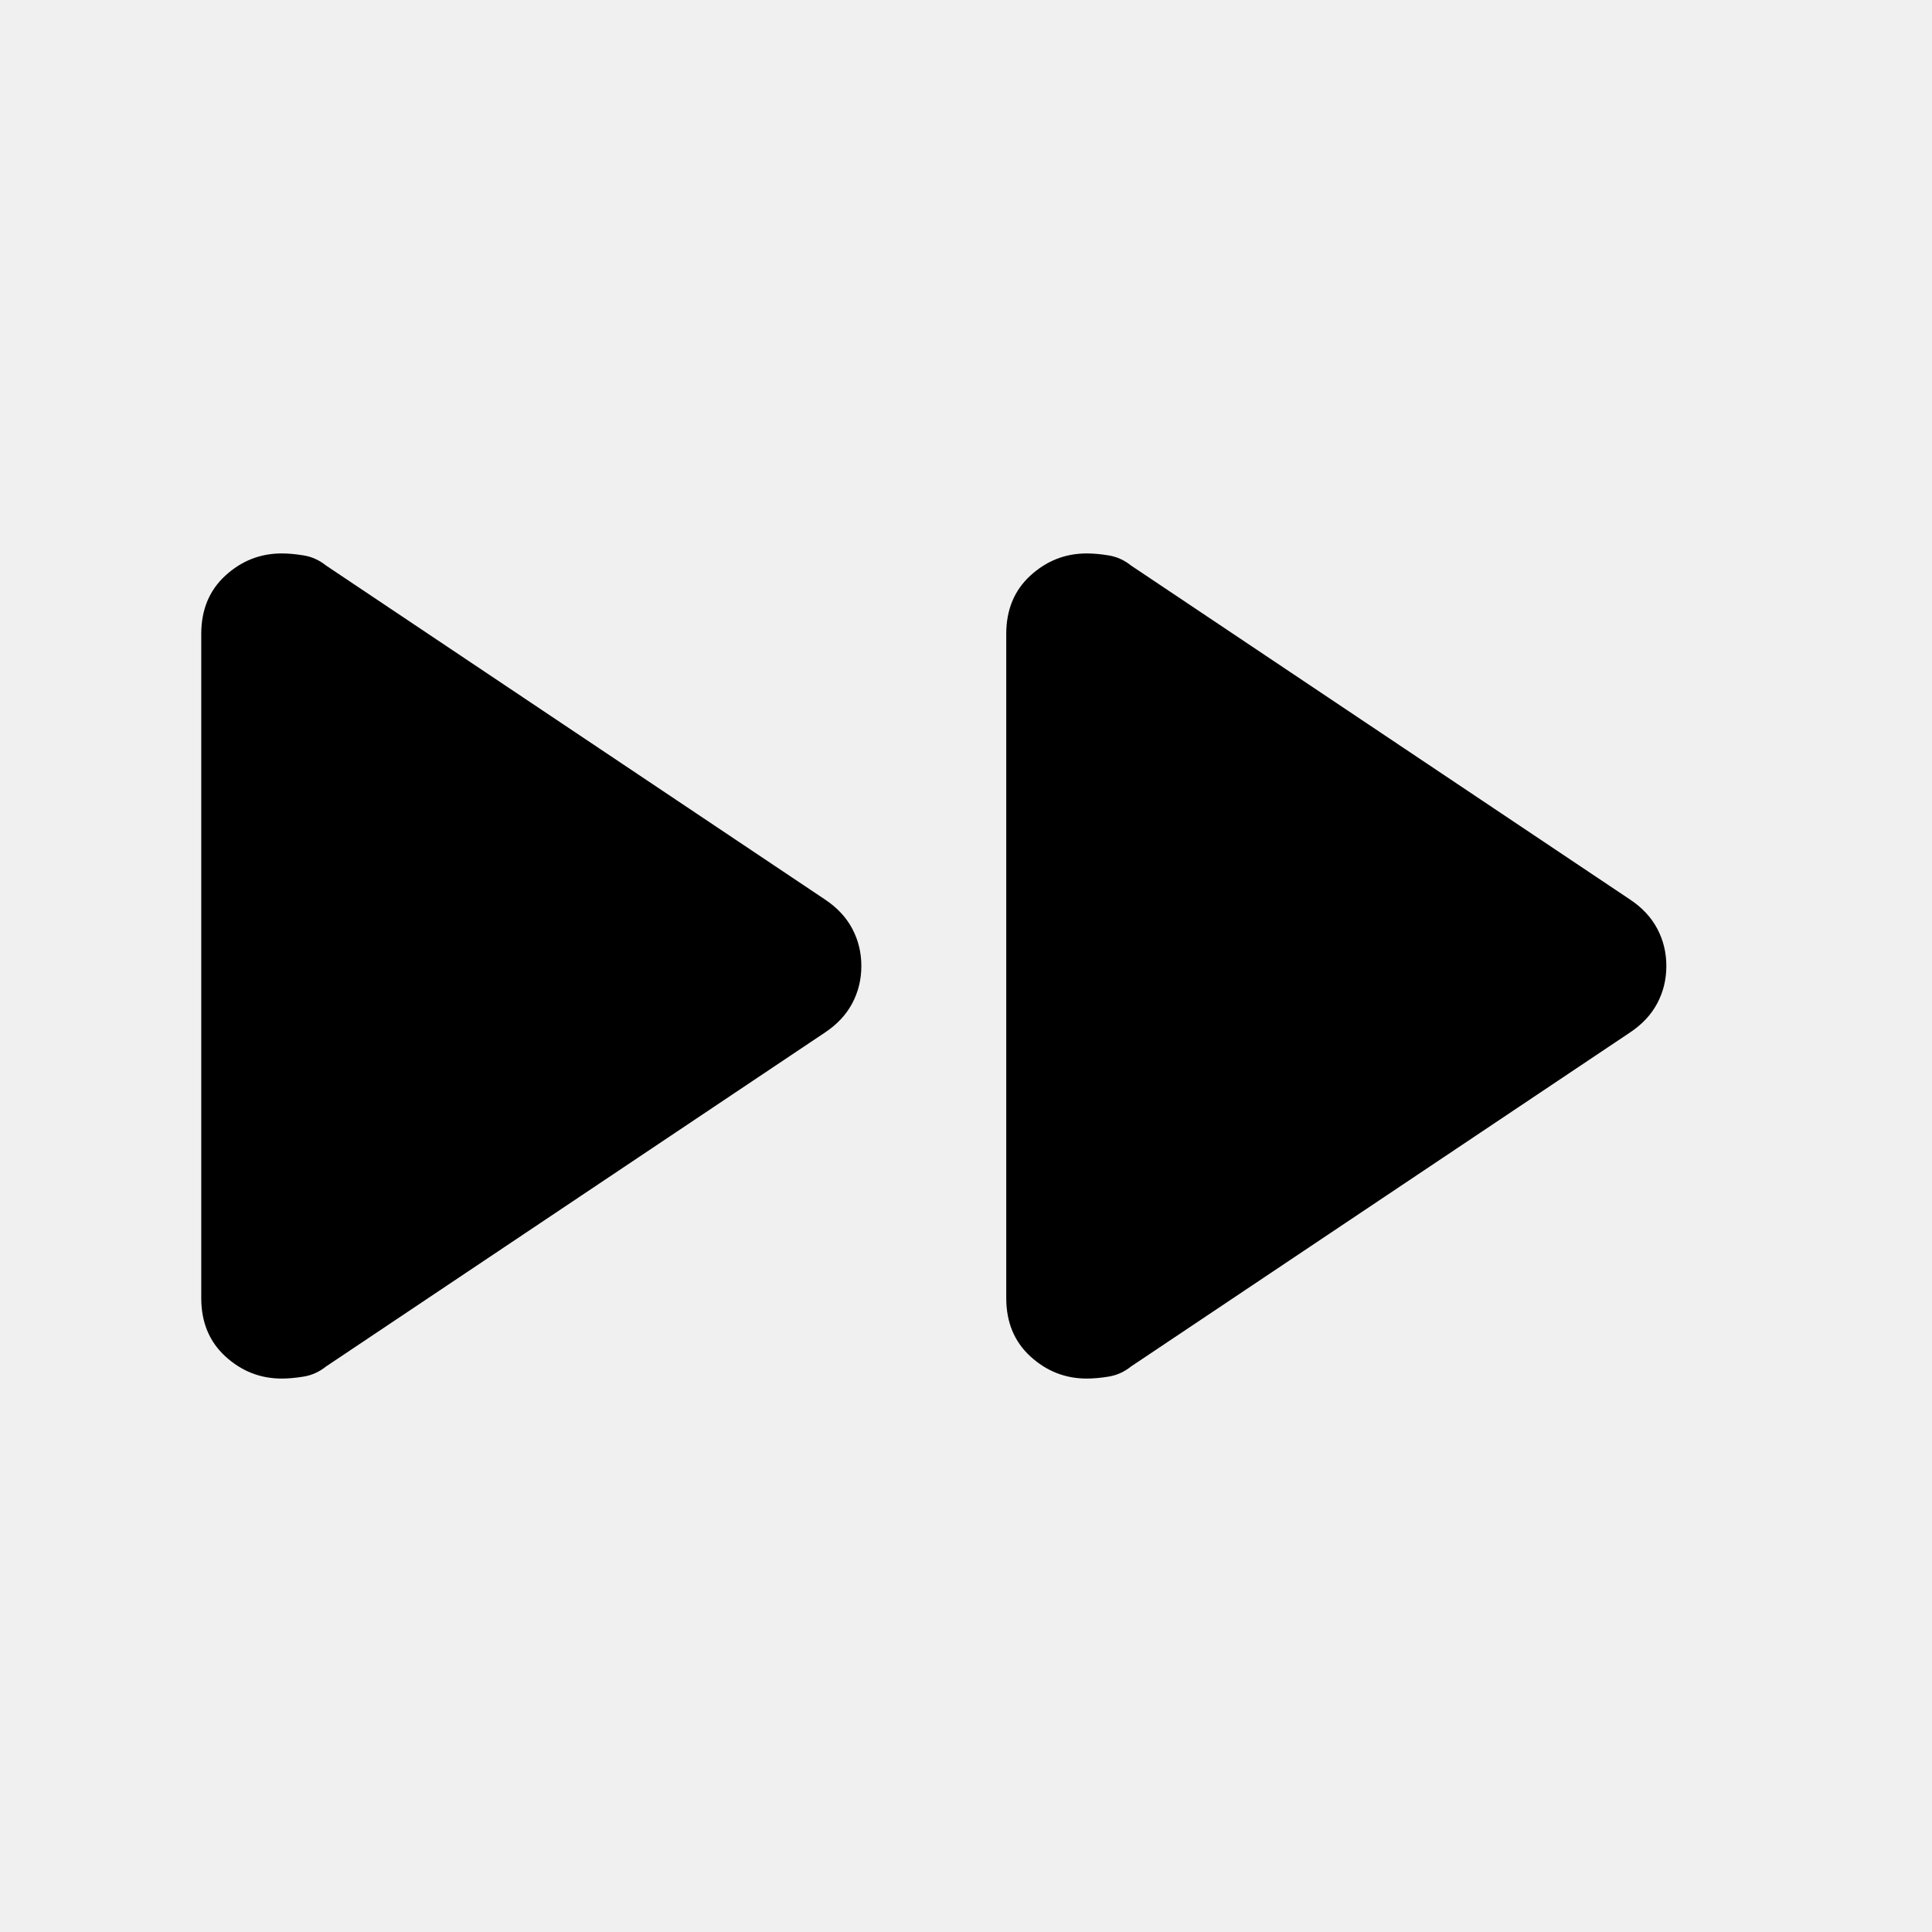
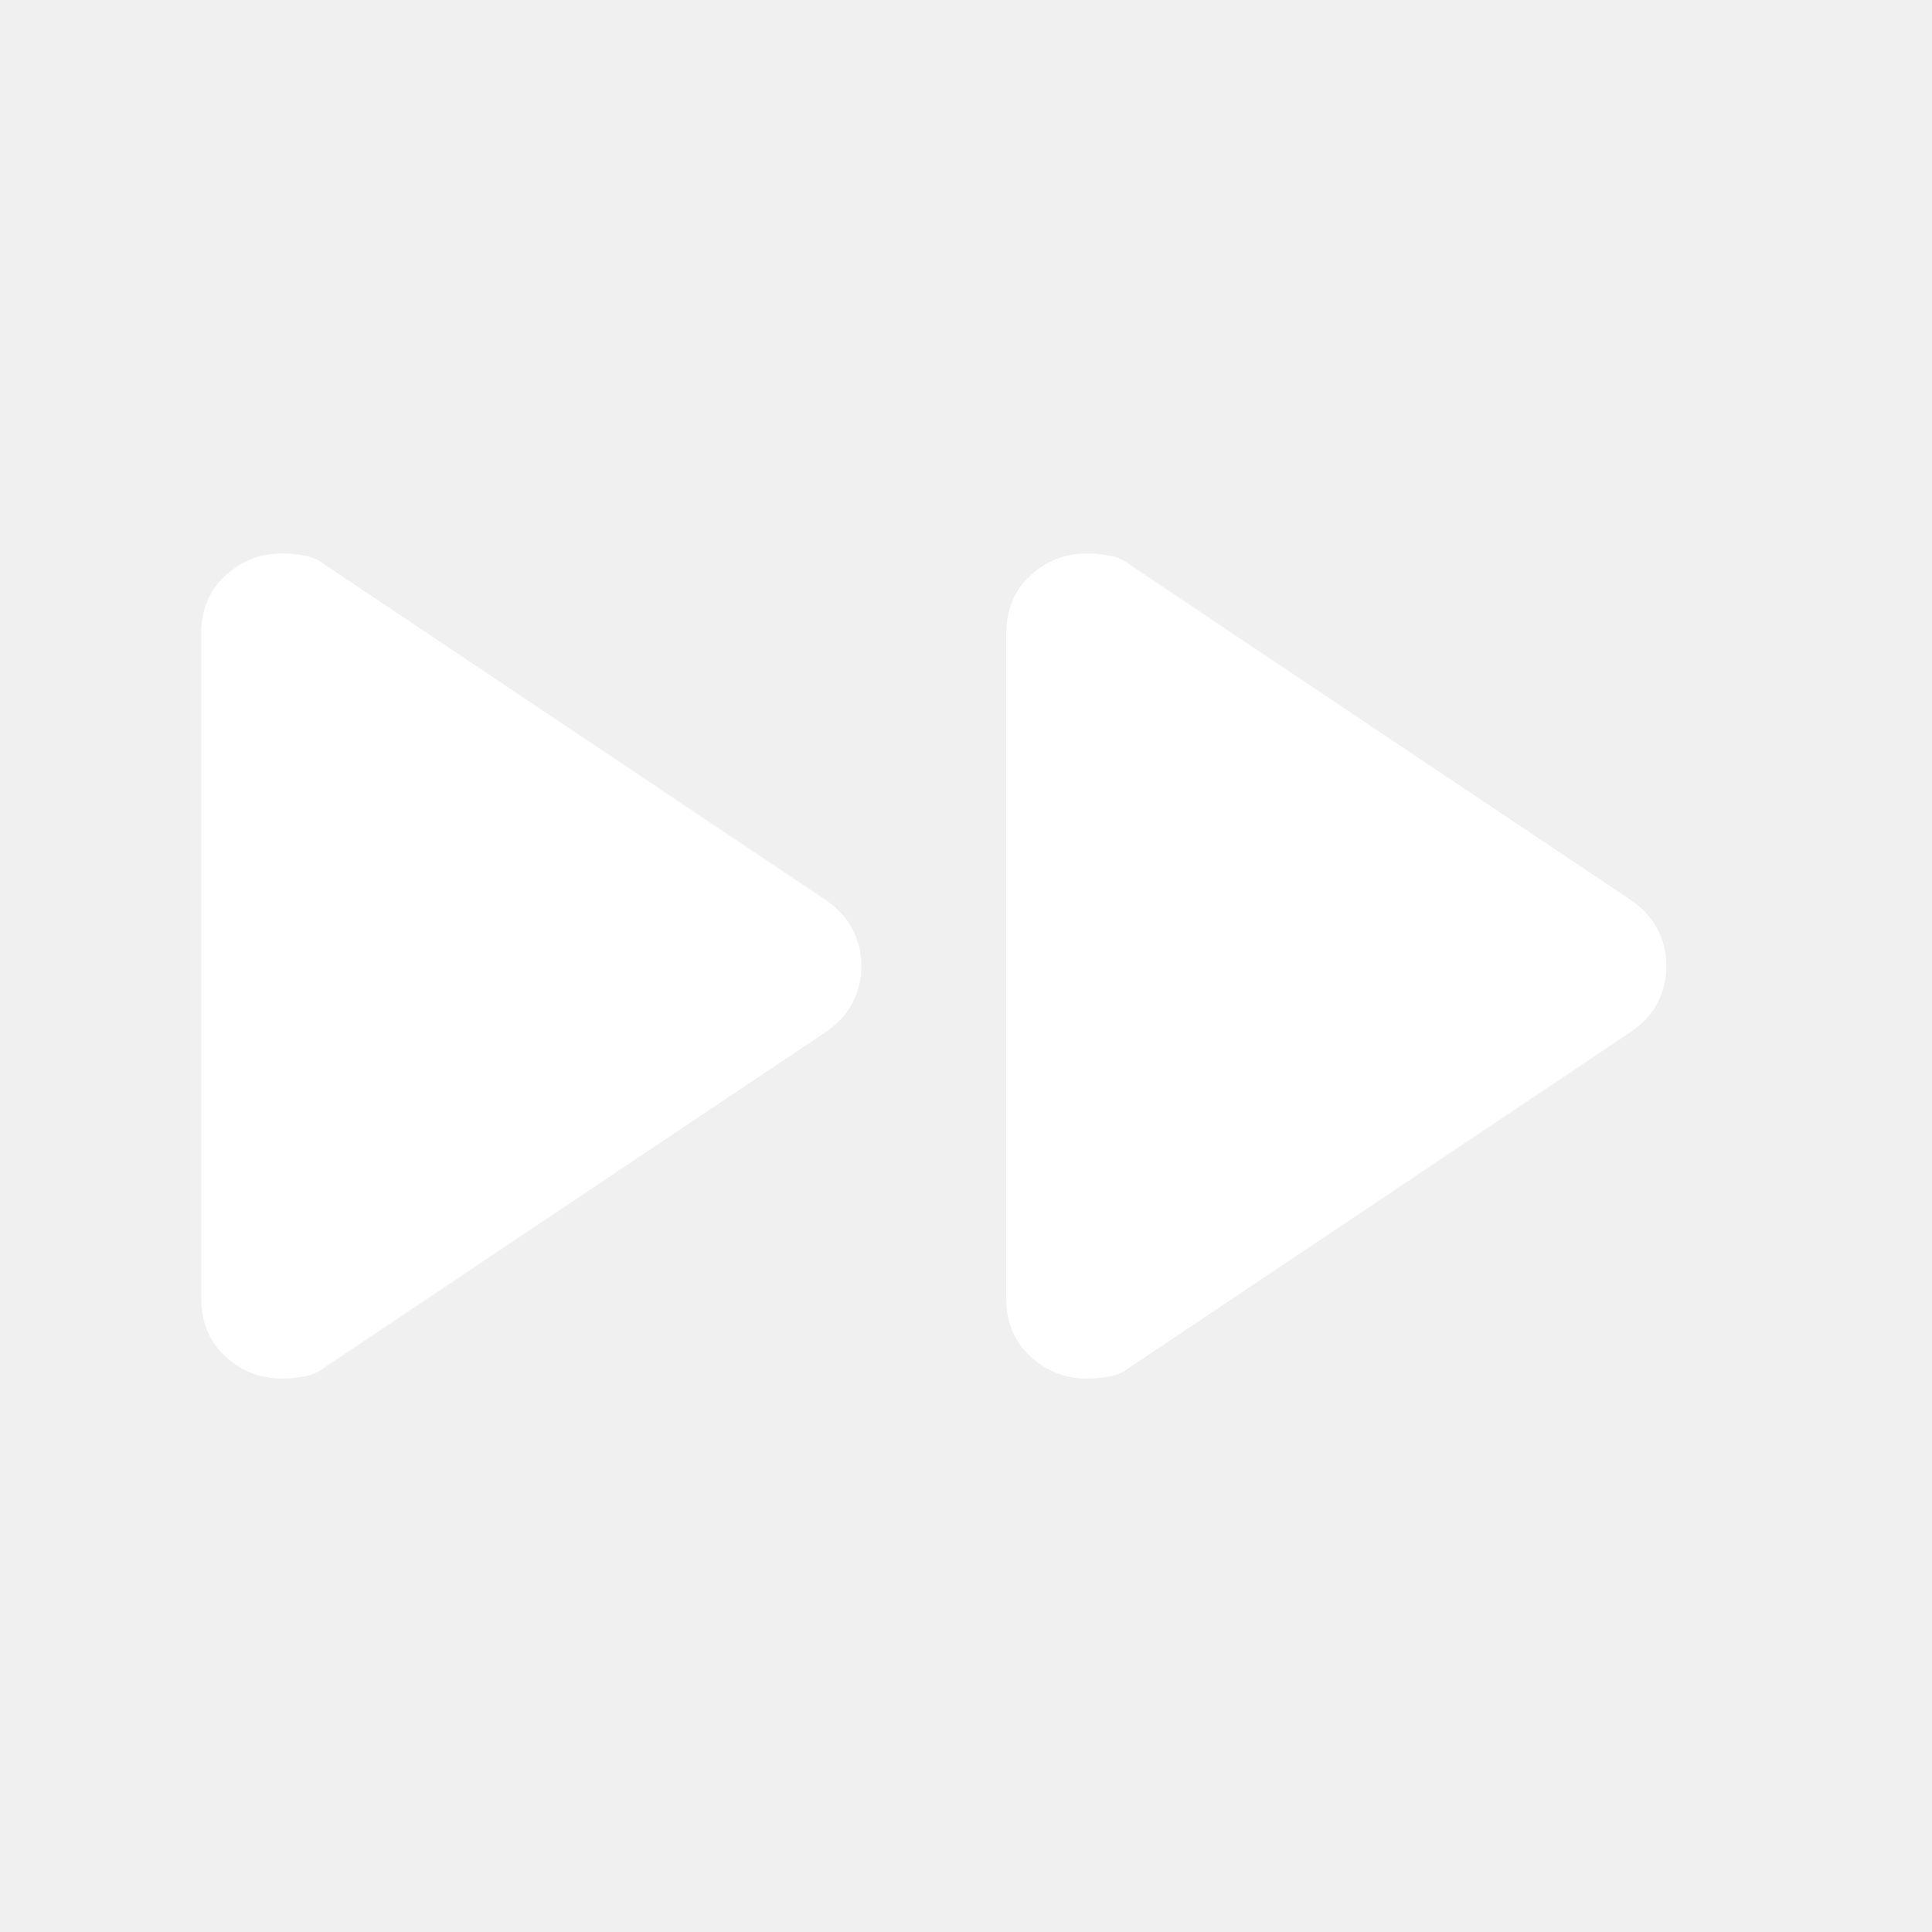
- <svg xmlns="http://www.w3.org/2000/svg" height="24" viewBox="0 -960 960 960" width="24">
-   <path d="M100-315v-330q0-18 12-29t28-11q5 0 11 1t11 5l248 166q9 6 13.5 14.5T428-480q0 10-4.5 18.5T410-447L162-281q-5 4-11 5t-11 1q-16 0-28-11t-12-29Zm400 0v-330q0-18 12-29t28-11q5 0 11 1t11 5l248 166q9 6 13.5 14.5T828-480q0 10-4.5 18.5T810-447L562-281q-5 4-11 5t-11 1q-16 0-28-11t-12-29Z" />
+ <svg xmlns="http://www.w3.org/2000/svg" fill="#FFFFFF" height="24" viewBox="0 -960 960 960" width="24">
+   <path fill="#FFFFFF" d="M100-315v-330q0-18 12-29t28-11q5 0 11 1t11 5l248 166q9 6 13.5 14.5T428-480q0 10-4.5 18.5T410-447L162-281q-5 4-11 5t-11 1q-16 0-28-11t-12-29Zm400 0v-330q0-18 12-29t28-11q5 0 11 1t11 5l248 166q9 6 13.5 14.5T828-480q0 10-4.5 18.5T810-447L562-281q-5 4-11 5t-11 1q-16 0-28-11t-12-29Z" />
</svg>
